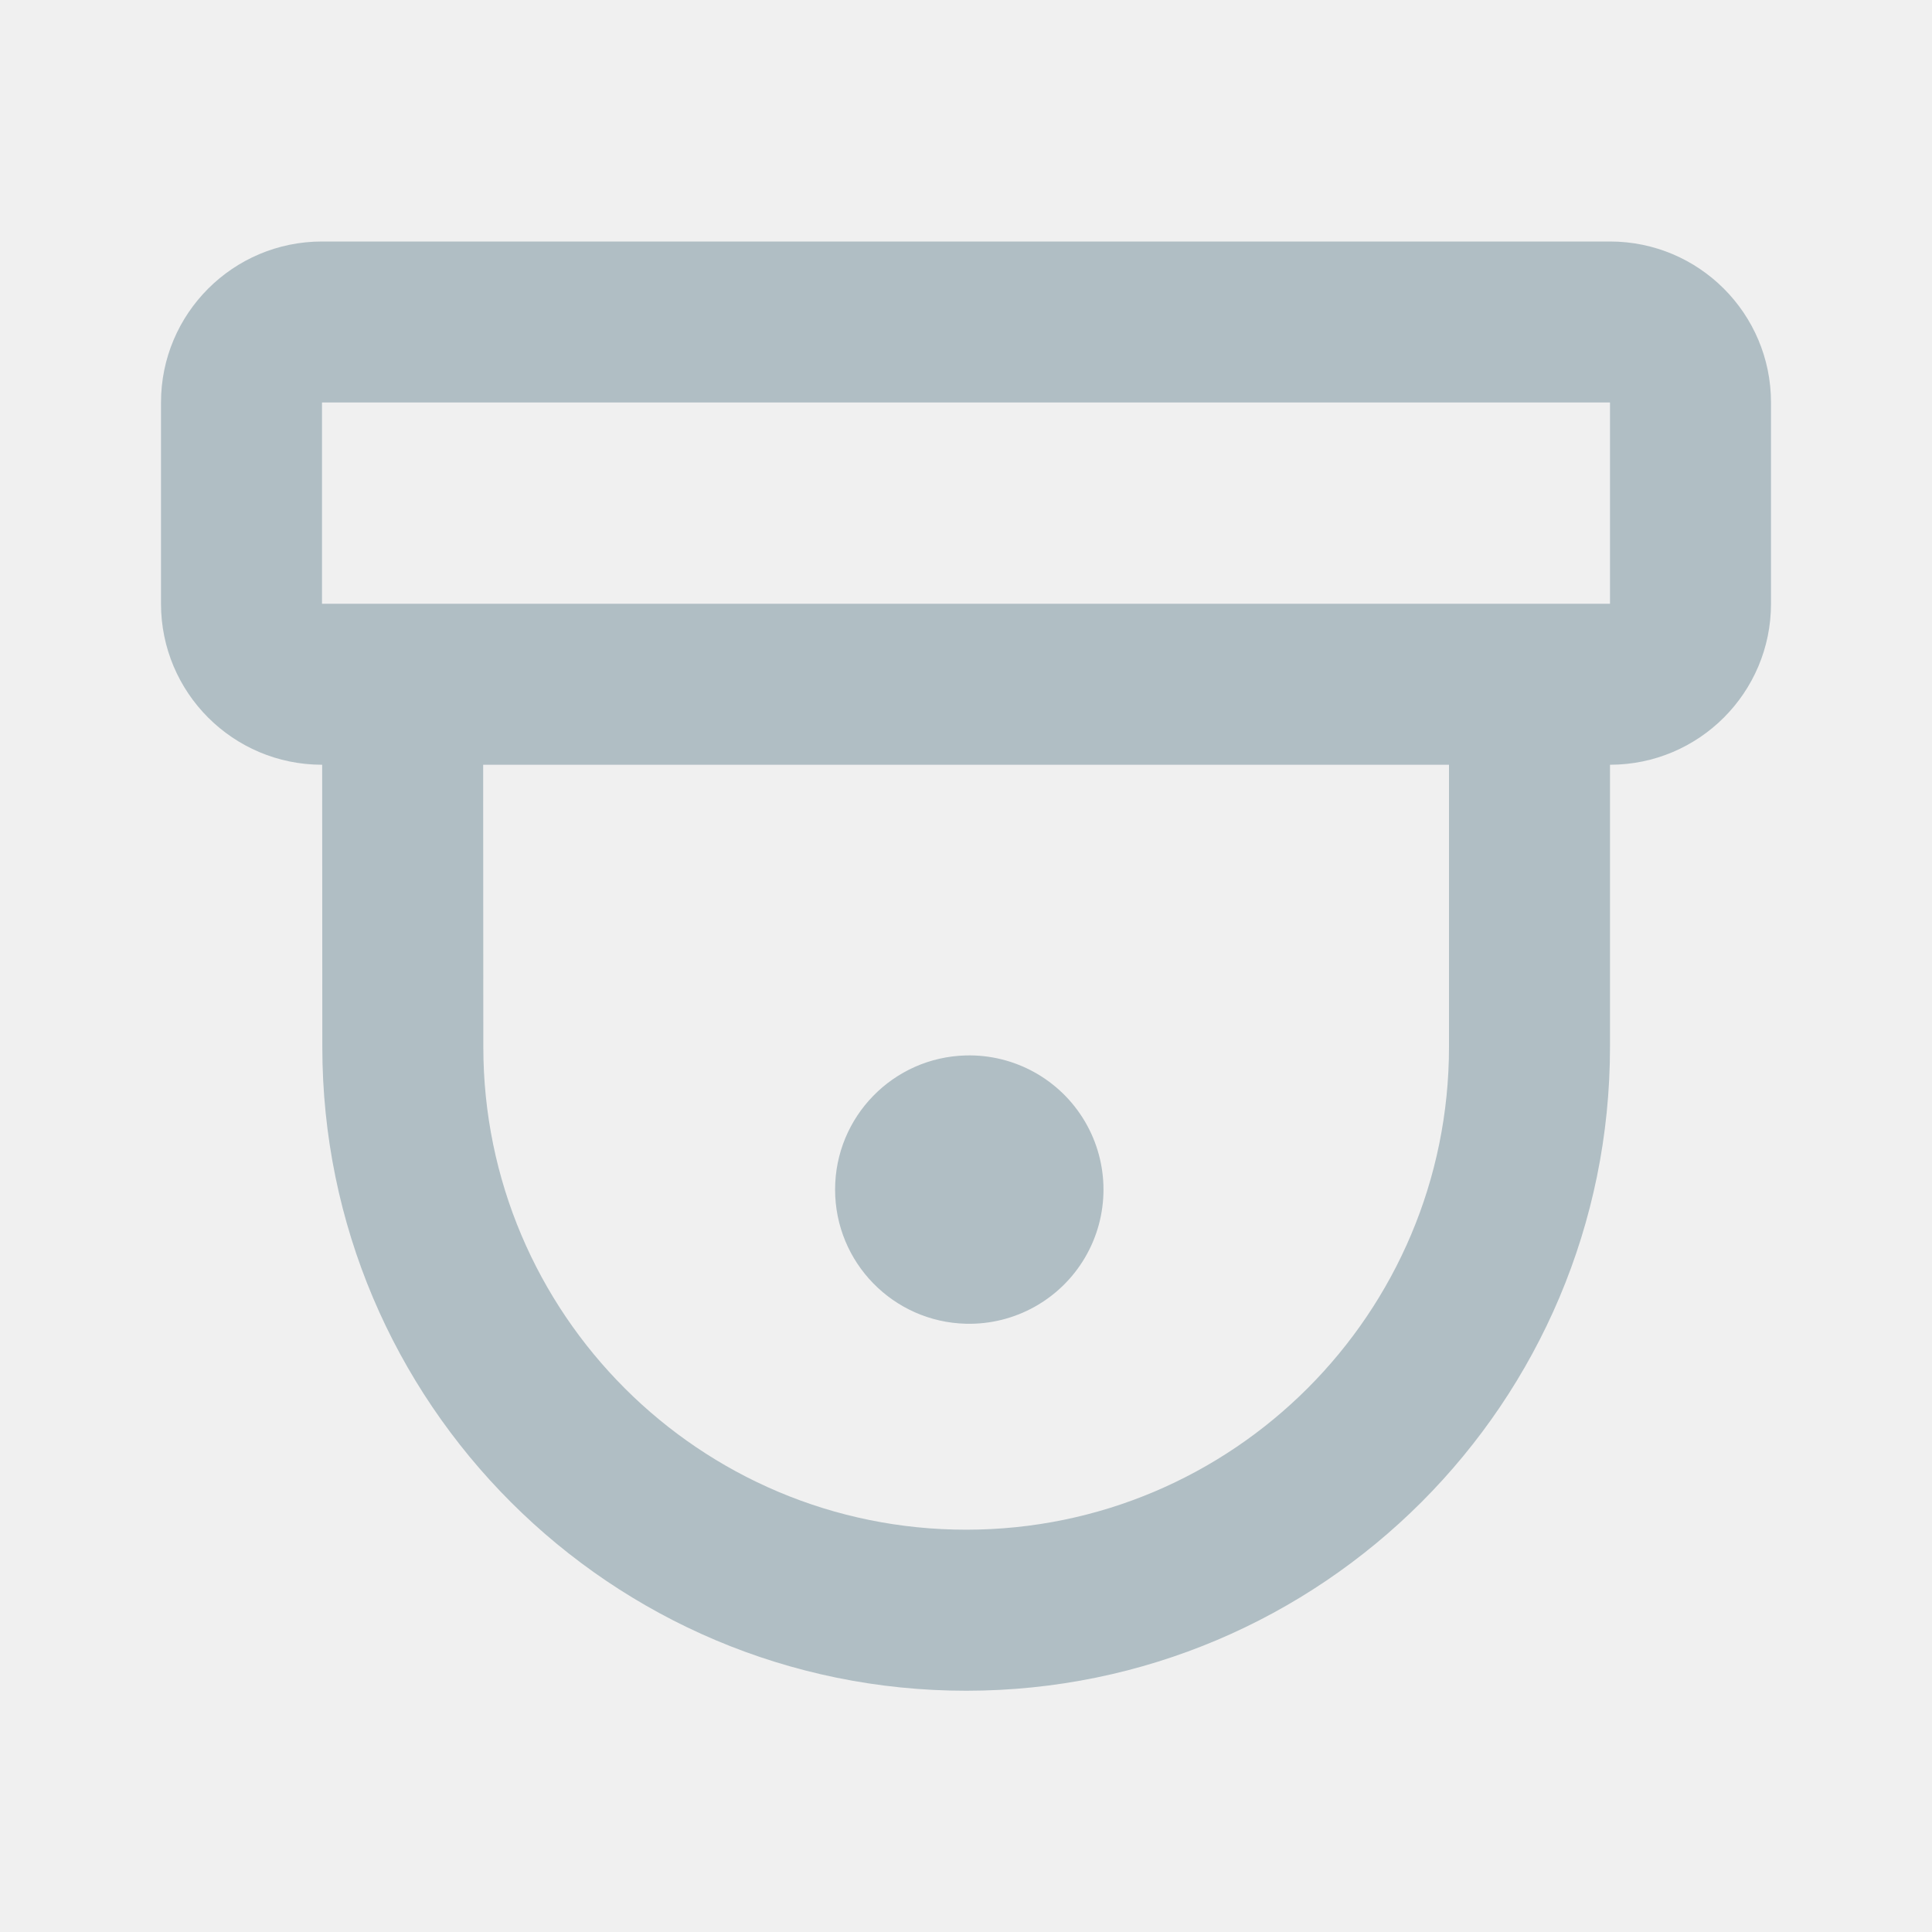
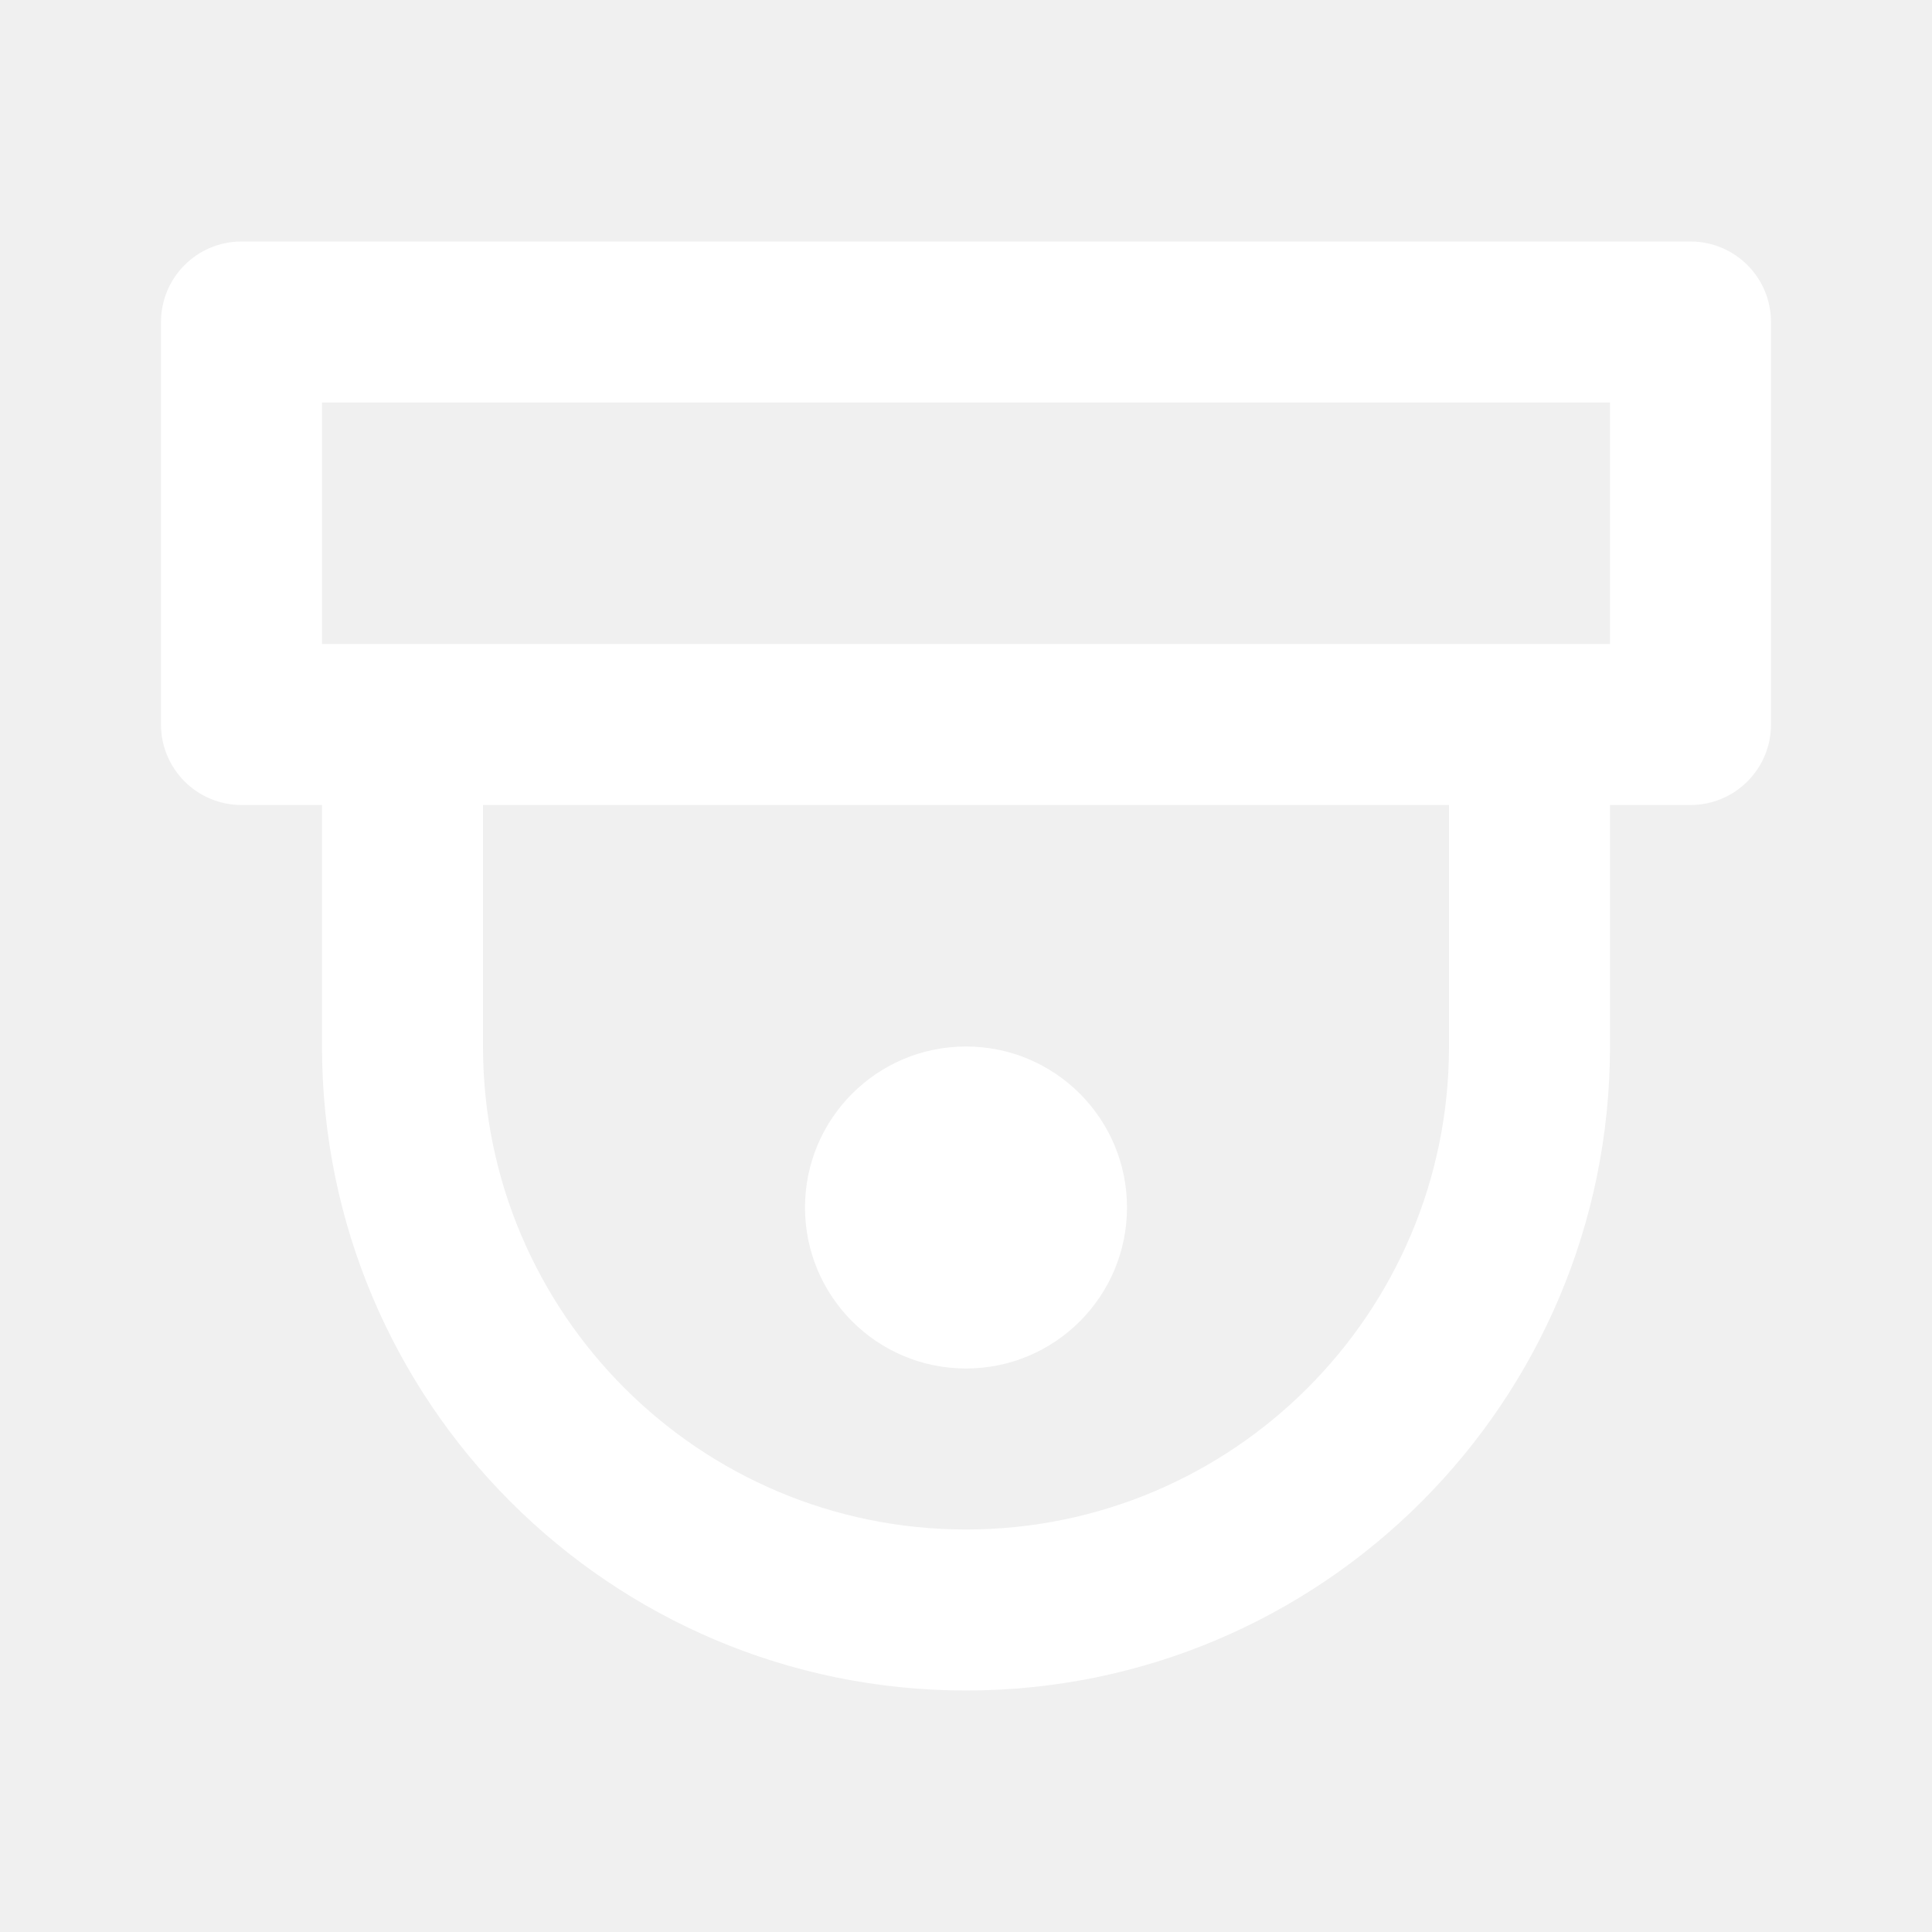
<svg xmlns="http://www.w3.org/2000/svg" width="24" height="24" fill="none" viewBox="0 0 24 24">
  <g class="24x24/Outline/camera">
-     <path fill="#B0BEC4" fill-rule="evenodd" d="M20 5H4v2.5h16V5ZM4 9.5h.002l.002 3.508A7.998 7.998 0 0 0 20 13.002V9.5a2 2 0 0 0 2-2V5a2 2 0 0 0-2-2H4a2 2 0 0 0-2 2v2.5a2 2 0 0 0 2 2Zm2.004 3.507L6.002 9.5H18v3.502a5.998 5.998 0 0 1-11.996.005ZM12 16.444a1.667 1.667 0 1 0 0-3.333 1.667 1.667 0 0 0 0 3.333Z" class="Primary" clip-rule="evenodd" />
+     <path fill="#fff" fill-rule="evenodd" d="M4 5v3h16V5H4Zm-1 5h1v3a8 8 0 1 0 16 0v-3h1a1 1 0 0 0 1-1V4a1 1 0 0 0-1-1H3a1 1 0 0 0-1 1v5a1 1 0 0 0 1 1Zm3 3v-3h12v3a6 6 0 0 1-12 0Zm6 4a2 2 0 1 0 0-4 2 2 0 0 0 0 4Z" class="Primary" clip-rule="evenodd" />
  </g>
</svg>
